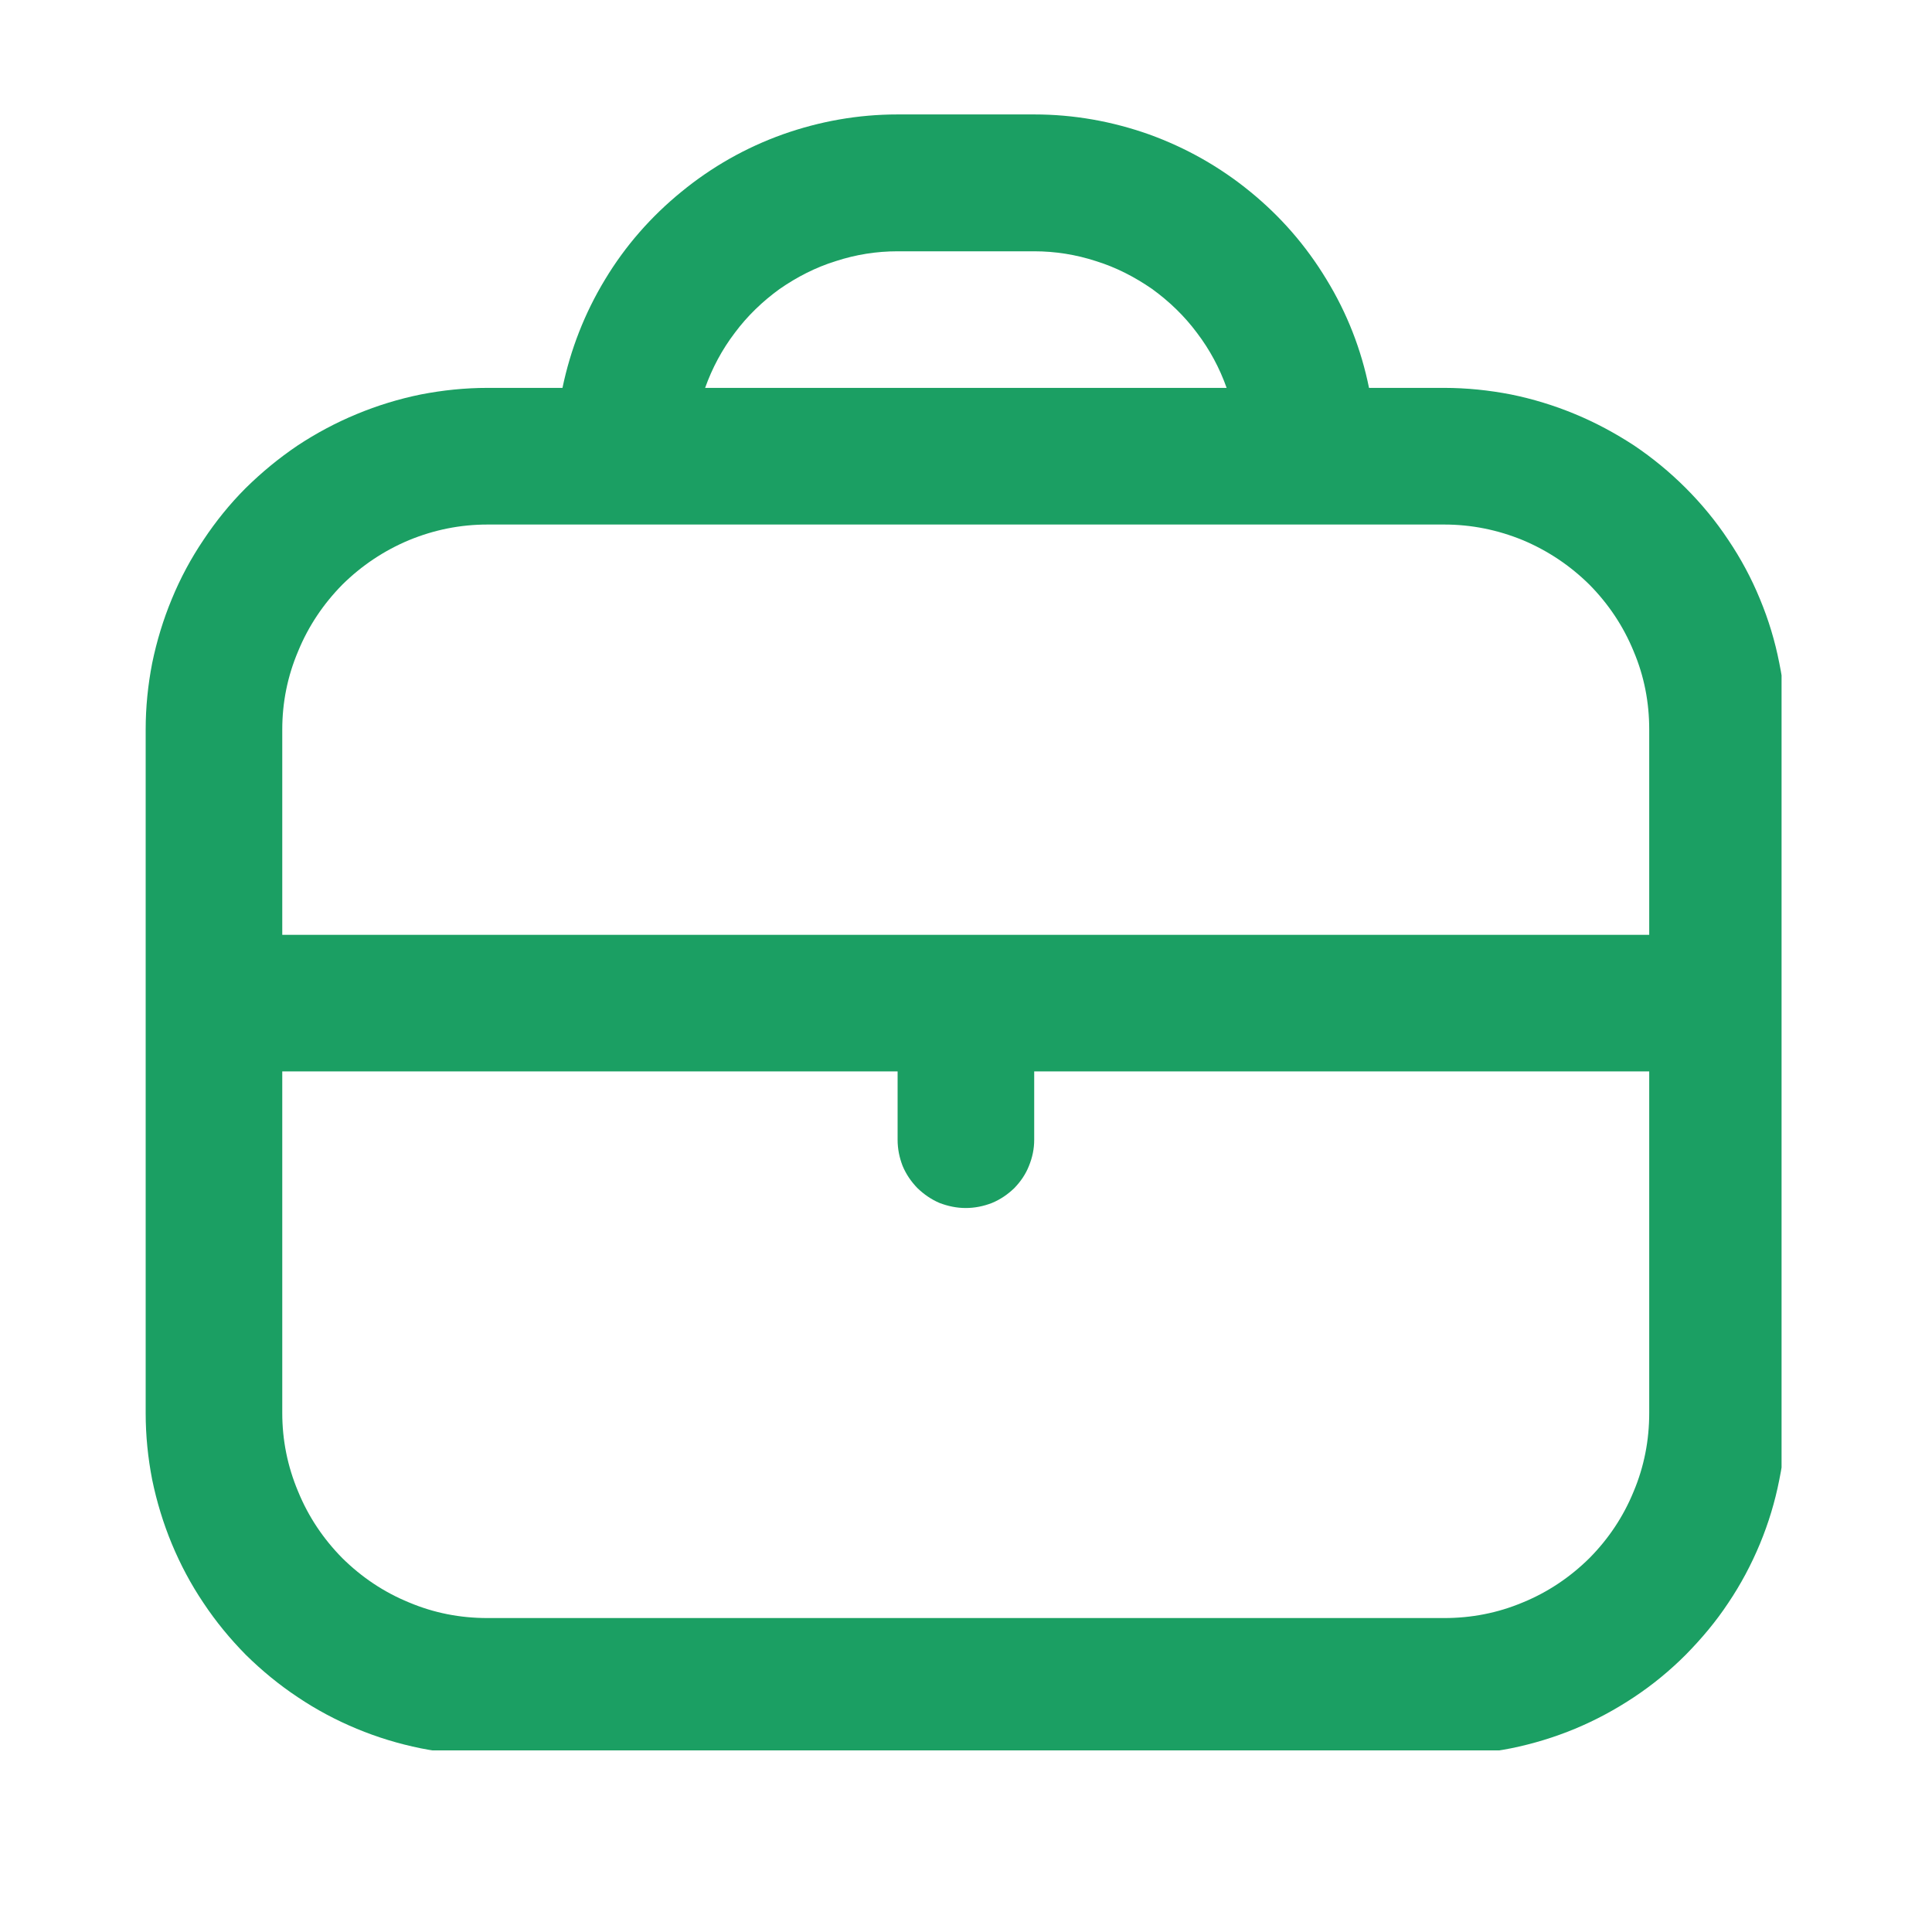
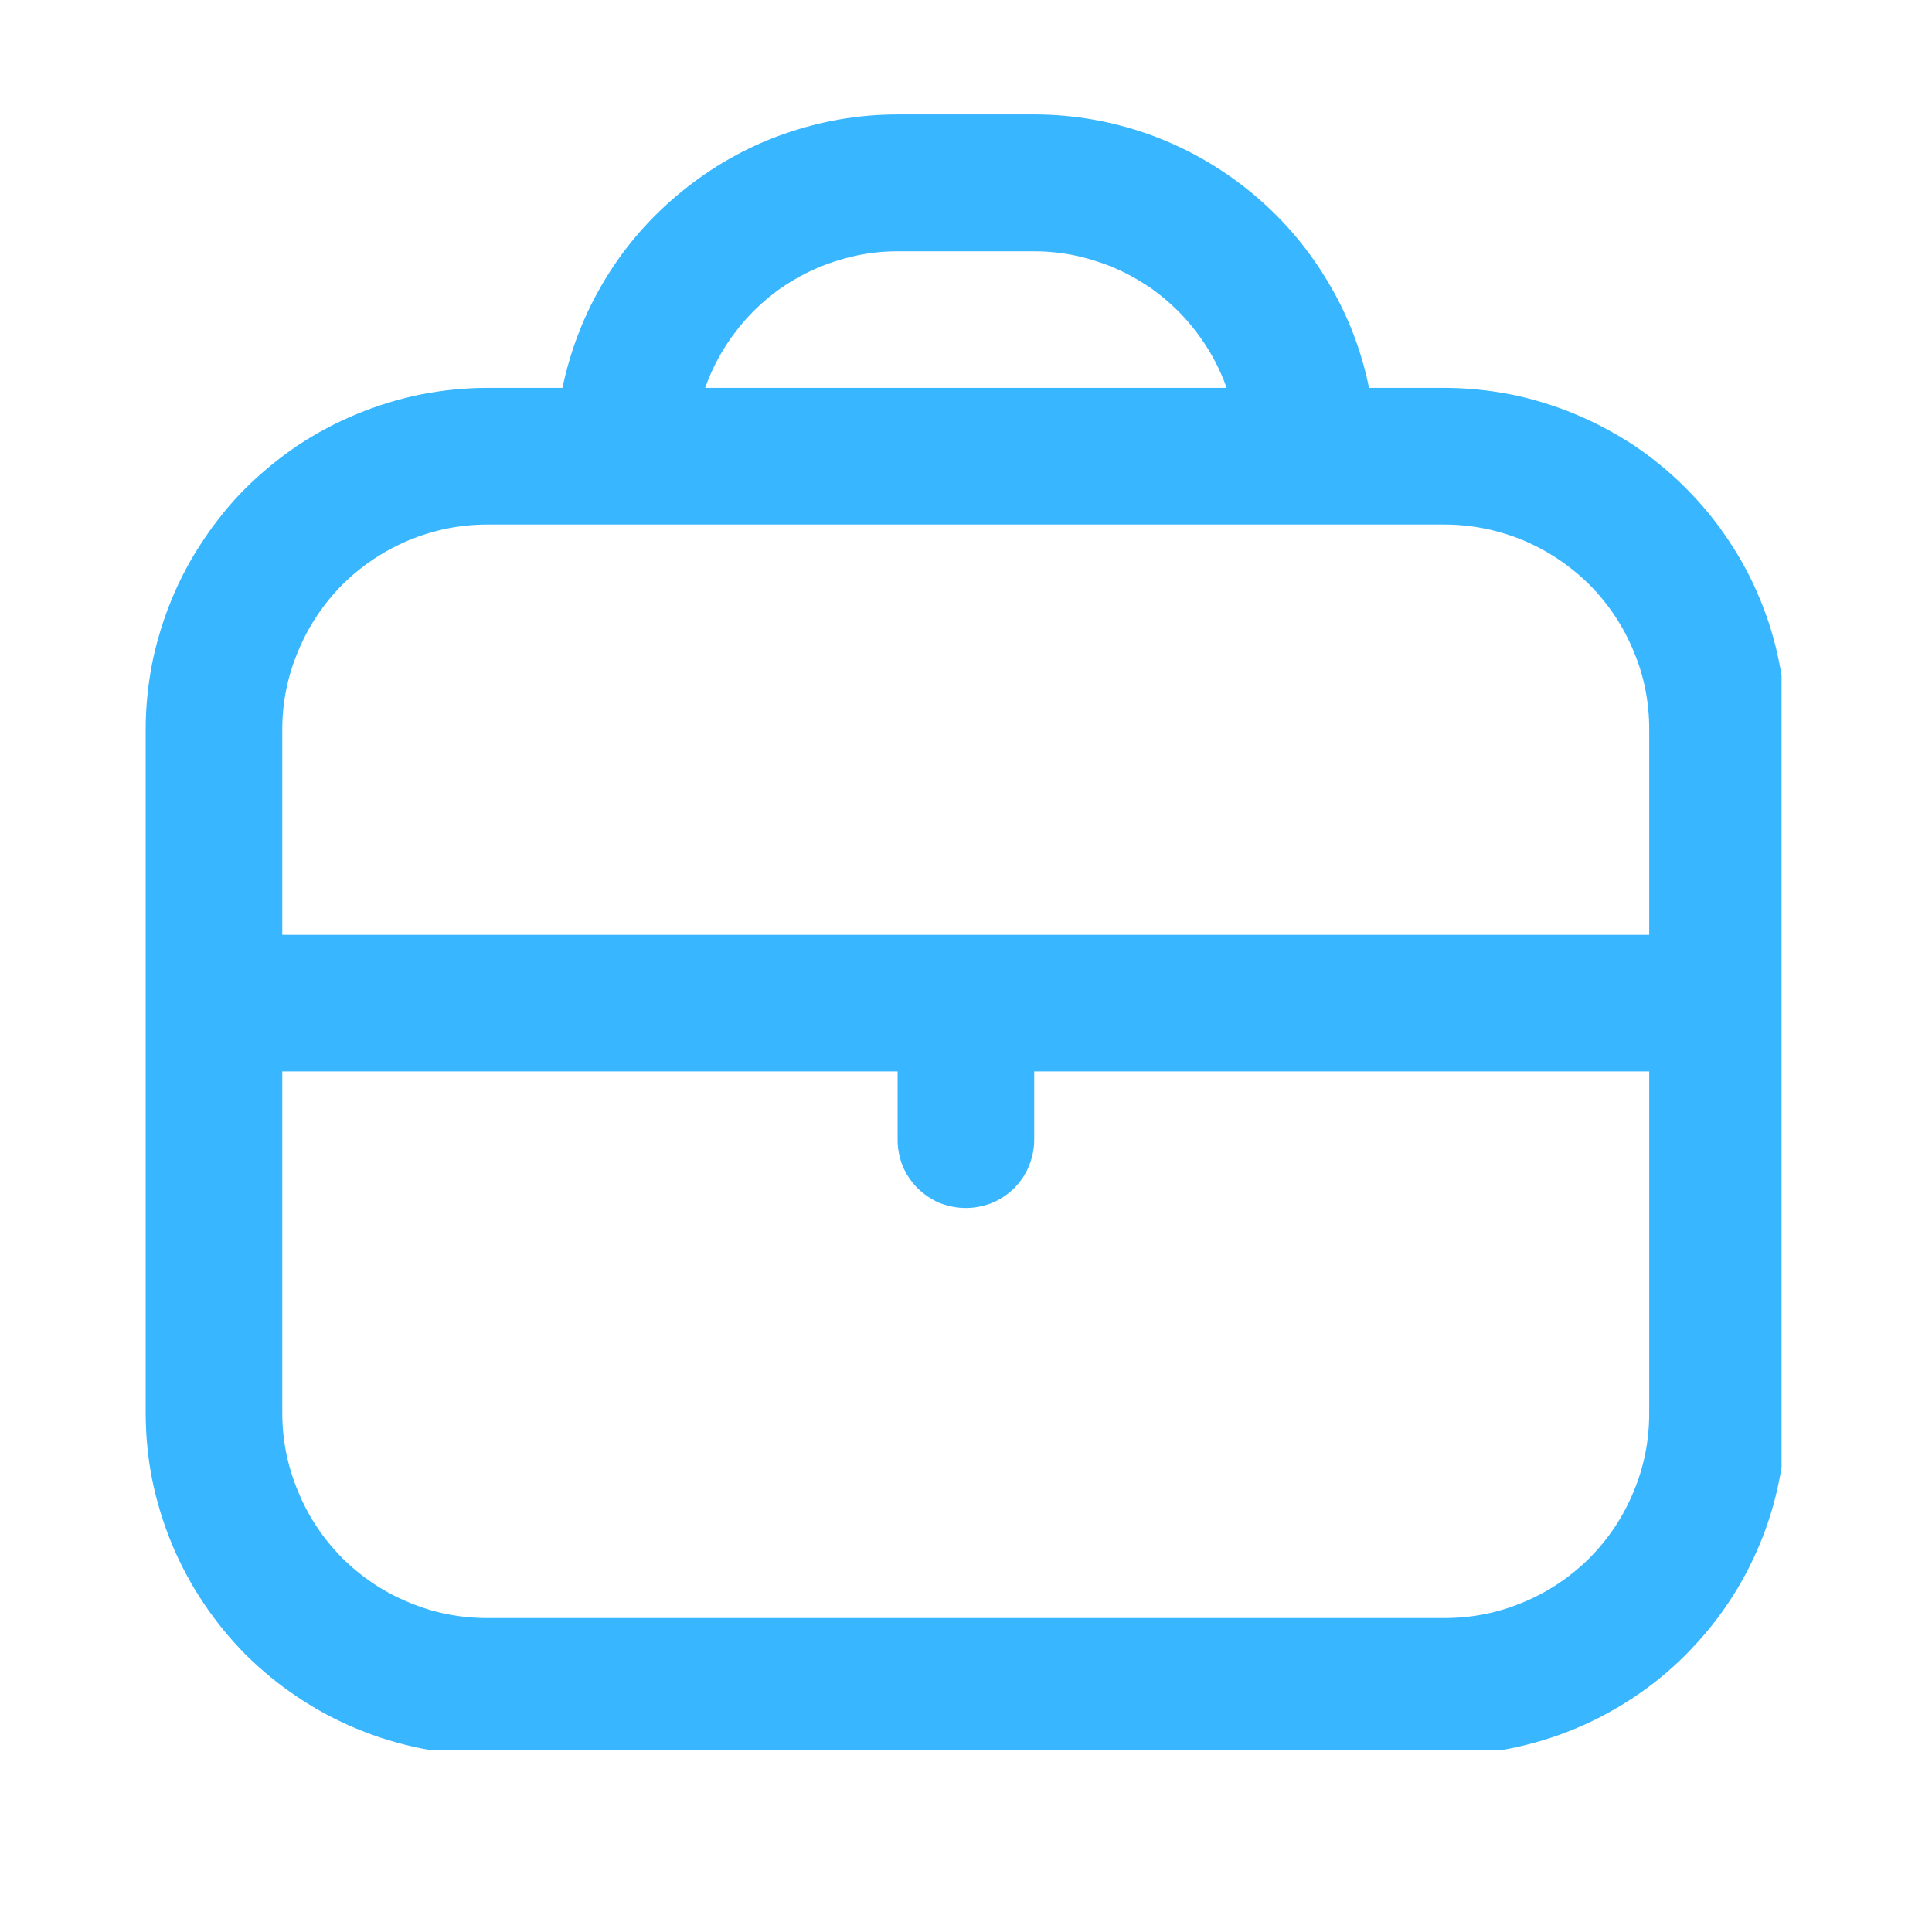
<svg xmlns="http://www.w3.org/2000/svg" width="40" zoomAndPan="magnify" viewBox="0 0 30 30" height="40" preserveAspectRatio="xMidYMid meet" version="1.0">
  <defs>
-     <clipPath id="7daaa8ec21">
+     <clipPath id="ef7ebaa5b8">
      <path d="M 2.262 1.777 L 27.664 1.777 L 27.664 27.18 L 2.262 27.18 Z M 2.262 1.777 " clip-rule="nonzero" />
    </clipPath>
  </defs>
-   <g clip-path="url(#7daaa8ec21)">
-     <path fill="#1b9f63" d="M 22.426 6.023 L 21.258 6.023 C 21.137 5.426 20.918 4.863 20.598 4.34 C 20.281 3.816 19.887 3.363 19.414 2.977 C 18.941 2.59 18.414 2.293 17.84 2.086 C 17.266 1.883 16.672 1.777 16.059 1.777 L 13.938 1.777 C 13.324 1.777 12.73 1.883 12.156 2.086 C 11.578 2.293 11.055 2.59 10.582 2.977 C 10.109 3.363 9.711 3.816 9.395 4.34 C 9.078 4.863 8.859 5.426 8.734 6.023 L 7.57 6.023 C 7.219 6.023 6.875 6.059 6.535 6.125 C 6.191 6.195 5.859 6.297 5.539 6.43 C 5.219 6.562 4.91 6.727 4.621 6.918 C 4.332 7.113 4.066 7.332 3.816 7.578 C 3.57 7.824 3.352 8.094 3.16 8.383 C 2.965 8.672 2.801 8.977 2.668 9.301 C 2.535 9.621 2.434 9.953 2.363 10.297 C 2.297 10.637 2.262 10.98 2.262 11.328 L 2.262 21.941 C 2.262 22.293 2.297 22.637 2.363 22.977 C 2.434 23.32 2.535 23.652 2.668 23.973 C 2.801 24.293 2.965 24.602 3.16 24.891 C 3.352 25.18 3.57 25.445 3.816 25.695 C 4.066 25.941 4.332 26.16 4.621 26.352 C 4.91 26.547 5.219 26.711 5.539 26.844 C 5.859 26.977 6.191 27.078 6.535 27.148 C 6.875 27.215 7.219 27.25 7.57 27.25 L 22.426 27.25 C 22.773 27.25 23.121 27.215 23.461 27.148 C 23.805 27.078 24.137 26.977 24.457 26.844 C 24.777 26.711 25.082 26.547 25.375 26.352 C 25.664 26.16 25.93 25.941 26.176 25.695 C 26.422 25.445 26.645 25.18 26.836 24.891 C 27.031 24.602 27.195 24.293 27.328 23.973 C 27.461 23.652 27.562 23.32 27.629 22.977 C 27.699 22.637 27.734 22.293 27.734 21.941 L 27.734 11.328 C 27.734 10.98 27.699 10.637 27.629 10.297 C 27.562 9.953 27.461 9.621 27.328 9.301 C 27.195 8.977 27.031 8.672 26.836 8.383 C 26.645 8.094 26.422 7.824 26.176 7.578 C 25.93 7.332 25.664 7.113 25.375 6.918 C 25.082 6.727 24.777 6.562 24.457 6.43 C 24.137 6.297 23.805 6.195 23.461 6.125 C 23.121 6.059 22.773 6.023 22.426 6.023 Z M 13.938 3.902 L 16.059 3.902 C 16.387 3.902 16.707 3.953 17.02 4.055 C 17.332 4.152 17.621 4.301 17.891 4.488 C 18.156 4.68 18.391 4.906 18.586 5.168 C 18.785 5.43 18.938 5.715 19.047 6.023 L 10.949 6.023 C 11.059 5.715 11.211 5.43 11.41 5.168 C 11.605 4.906 11.84 4.68 12.105 4.488 C 12.375 4.301 12.664 4.152 12.977 4.055 C 13.289 3.953 13.609 3.902 13.938 3.902 Z M 7.57 8.145 L 22.426 8.145 C 22.848 8.145 23.254 8.227 23.645 8.387 C 24.035 8.551 24.379 8.781 24.68 9.078 C 24.977 9.379 25.207 9.723 25.367 10.113 C 25.531 10.5 25.609 10.906 25.609 11.328 L 25.609 14.516 L 4.383 14.516 L 4.383 11.328 C 4.383 10.906 4.465 10.5 4.629 10.113 C 4.789 9.723 5.02 9.379 5.316 9.078 C 5.617 8.781 5.961 8.551 6.352 8.387 C 6.742 8.227 7.145 8.145 7.57 8.145 Z M 22.426 25.125 L 7.57 25.125 C 7.145 25.125 6.742 25.047 6.352 24.883 C 5.961 24.723 5.617 24.492 5.316 24.195 C 5.02 23.895 4.789 23.551 4.629 23.16 C 4.465 22.77 4.383 22.363 4.383 21.941 L 4.383 16.637 L 13.938 16.637 L 13.938 17.699 C 13.938 17.84 13.965 17.973 14.016 18.105 C 14.07 18.234 14.148 18.348 14.246 18.449 C 14.348 18.547 14.461 18.625 14.59 18.68 C 14.723 18.73 14.855 18.758 14.996 18.758 C 15.137 18.758 15.273 18.73 15.402 18.68 C 15.535 18.625 15.648 18.547 15.75 18.449 C 15.848 18.348 15.926 18.234 15.977 18.105 C 16.031 17.973 16.059 17.84 16.059 17.699 L 16.059 16.637 L 25.609 16.637 L 25.609 21.941 C 25.609 22.363 25.531 22.77 25.367 23.16 C 25.207 23.551 24.977 23.895 24.68 24.195 C 24.379 24.492 24.035 24.723 23.645 24.883 C 23.254 25.047 22.848 25.125 22.426 25.125 Z M 22.426 25.125 " fill-opacity="1" fill-rule="nonzero" />
+   <g clip-path="url(#ef7ebaa5b8)">
+     <path fill="#38b6ff" d="M 22.426 6.023 L 21.258 6.023 C 21.137 5.426 20.918 4.863 20.598 4.34 C 20.281 3.816 19.887 3.363 19.414 2.977 C 18.941 2.59 18.414 2.293 17.84 2.086 C 17.266 1.883 16.672 1.777 16.059 1.777 L 13.938 1.777 C 13.324 1.777 12.73 1.883 12.156 2.086 C 11.578 2.293 11.055 2.59 10.582 2.977 C 10.109 3.363 9.711 3.816 9.395 4.34 C 9.078 4.863 8.859 5.426 8.734 6.023 L 7.57 6.023 C 7.219 6.023 6.875 6.059 6.535 6.125 C 6.191 6.195 5.859 6.297 5.539 6.43 C 5.219 6.562 4.91 6.727 4.621 6.918 C 4.332 7.113 4.066 7.332 3.816 7.578 C 3.57 7.824 3.352 8.094 3.16 8.383 C 2.965 8.672 2.801 8.977 2.668 9.301 C 2.535 9.621 2.434 9.953 2.363 10.297 C 2.297 10.637 2.262 10.98 2.262 11.328 L 2.262 21.941 C 2.262 22.293 2.297 22.637 2.363 22.977 C 2.434 23.32 2.535 23.652 2.668 23.973 C 2.801 24.293 2.965 24.602 3.16 24.891 C 3.352 25.18 3.57 25.445 3.816 25.695 C 4.066 25.941 4.332 26.16 4.621 26.352 C 4.91 26.547 5.219 26.711 5.539 26.844 C 5.859 26.977 6.191 27.078 6.535 27.148 C 6.875 27.215 7.219 27.25 7.57 27.25 L 22.426 27.25 C 22.773 27.25 23.121 27.215 23.461 27.148 C 23.805 27.078 24.137 26.977 24.457 26.844 C 24.777 26.711 25.082 26.547 25.375 26.352 C 25.664 26.16 25.93 25.941 26.176 25.695 C 26.422 25.445 26.645 25.18 26.836 24.891 C 27.031 24.602 27.195 24.293 27.328 23.973 C 27.461 23.652 27.562 23.32 27.629 22.977 C 27.699 22.637 27.734 22.293 27.734 21.941 L 27.734 11.328 C 27.734 10.98 27.699 10.637 27.629 10.297 C 27.562 9.953 27.461 9.621 27.328 9.301 C 27.195 8.977 27.031 8.672 26.836 8.383 C 26.645 8.094 26.422 7.824 26.176 7.578 C 25.93 7.332 25.664 7.113 25.375 6.918 C 25.082 6.727 24.777 6.562 24.457 6.43 C 24.137 6.297 23.805 6.195 23.461 6.125 C 23.121 6.059 22.773 6.023 22.426 6.023 Z M 13.938 3.902 L 16.059 3.902 C 16.387 3.902 16.707 3.953 17.02 4.055 C 17.332 4.152 17.621 4.301 17.891 4.488 C 18.156 4.68 18.391 4.906 18.586 5.168 C 18.785 5.43 18.938 5.715 19.047 6.023 L 10.949 6.023 C 11.059 5.715 11.211 5.43 11.41 5.168 C 11.605 4.906 11.84 4.68 12.105 4.488 C 12.375 4.301 12.664 4.152 12.977 4.055 C 13.289 3.953 13.609 3.902 13.938 3.902 Z M 7.57 8.145 L 22.426 8.145 C 22.848 8.145 23.254 8.227 23.645 8.387 C 24.035 8.551 24.379 8.781 24.68 9.078 C 24.977 9.379 25.207 9.723 25.367 10.113 C 25.531 10.5 25.609 10.906 25.609 11.328 L 25.609 14.516 L 4.383 14.516 L 4.383 11.328 C 4.383 10.906 4.465 10.5 4.629 10.113 C 4.789 9.723 5.02 9.379 5.316 9.078 C 5.617 8.781 5.961 8.551 6.352 8.387 C 6.742 8.227 7.145 8.145 7.57 8.145 Z M 22.426 25.125 L 7.57 25.125 C 7.145 25.125 6.742 25.047 6.352 24.883 C 5.961 24.723 5.617 24.492 5.316 24.195 C 5.02 23.895 4.789 23.551 4.629 23.16 C 4.465 22.77 4.383 22.363 4.383 21.941 L 4.383 16.637 L 13.938 16.637 L 13.938 17.699 C 13.938 17.84 13.965 17.973 14.016 18.105 C 14.07 18.234 14.148 18.348 14.246 18.449 C 14.348 18.547 14.461 18.625 14.59 18.68 C 14.723 18.73 14.855 18.758 14.996 18.758 C 15.137 18.758 15.273 18.73 15.402 18.68 C 15.535 18.625 15.648 18.547 15.75 18.449 C 15.848 18.348 15.926 18.234 15.977 18.105 C 16.031 17.973 16.059 17.84 16.059 17.699 L 16.059 16.637 L 25.609 16.637 L 25.609 21.941 C 25.609 22.363 25.531 22.77 25.367 23.16 C 25.207 23.551 24.977 23.895 24.68 24.195 C 24.379 24.492 24.035 24.723 23.645 24.883 C 23.254 25.047 22.848 25.125 22.426 25.125 Z M 22.426 25.125 " fill-opacity="1" fill-rule="nonzero" />
  </g>
</svg>
